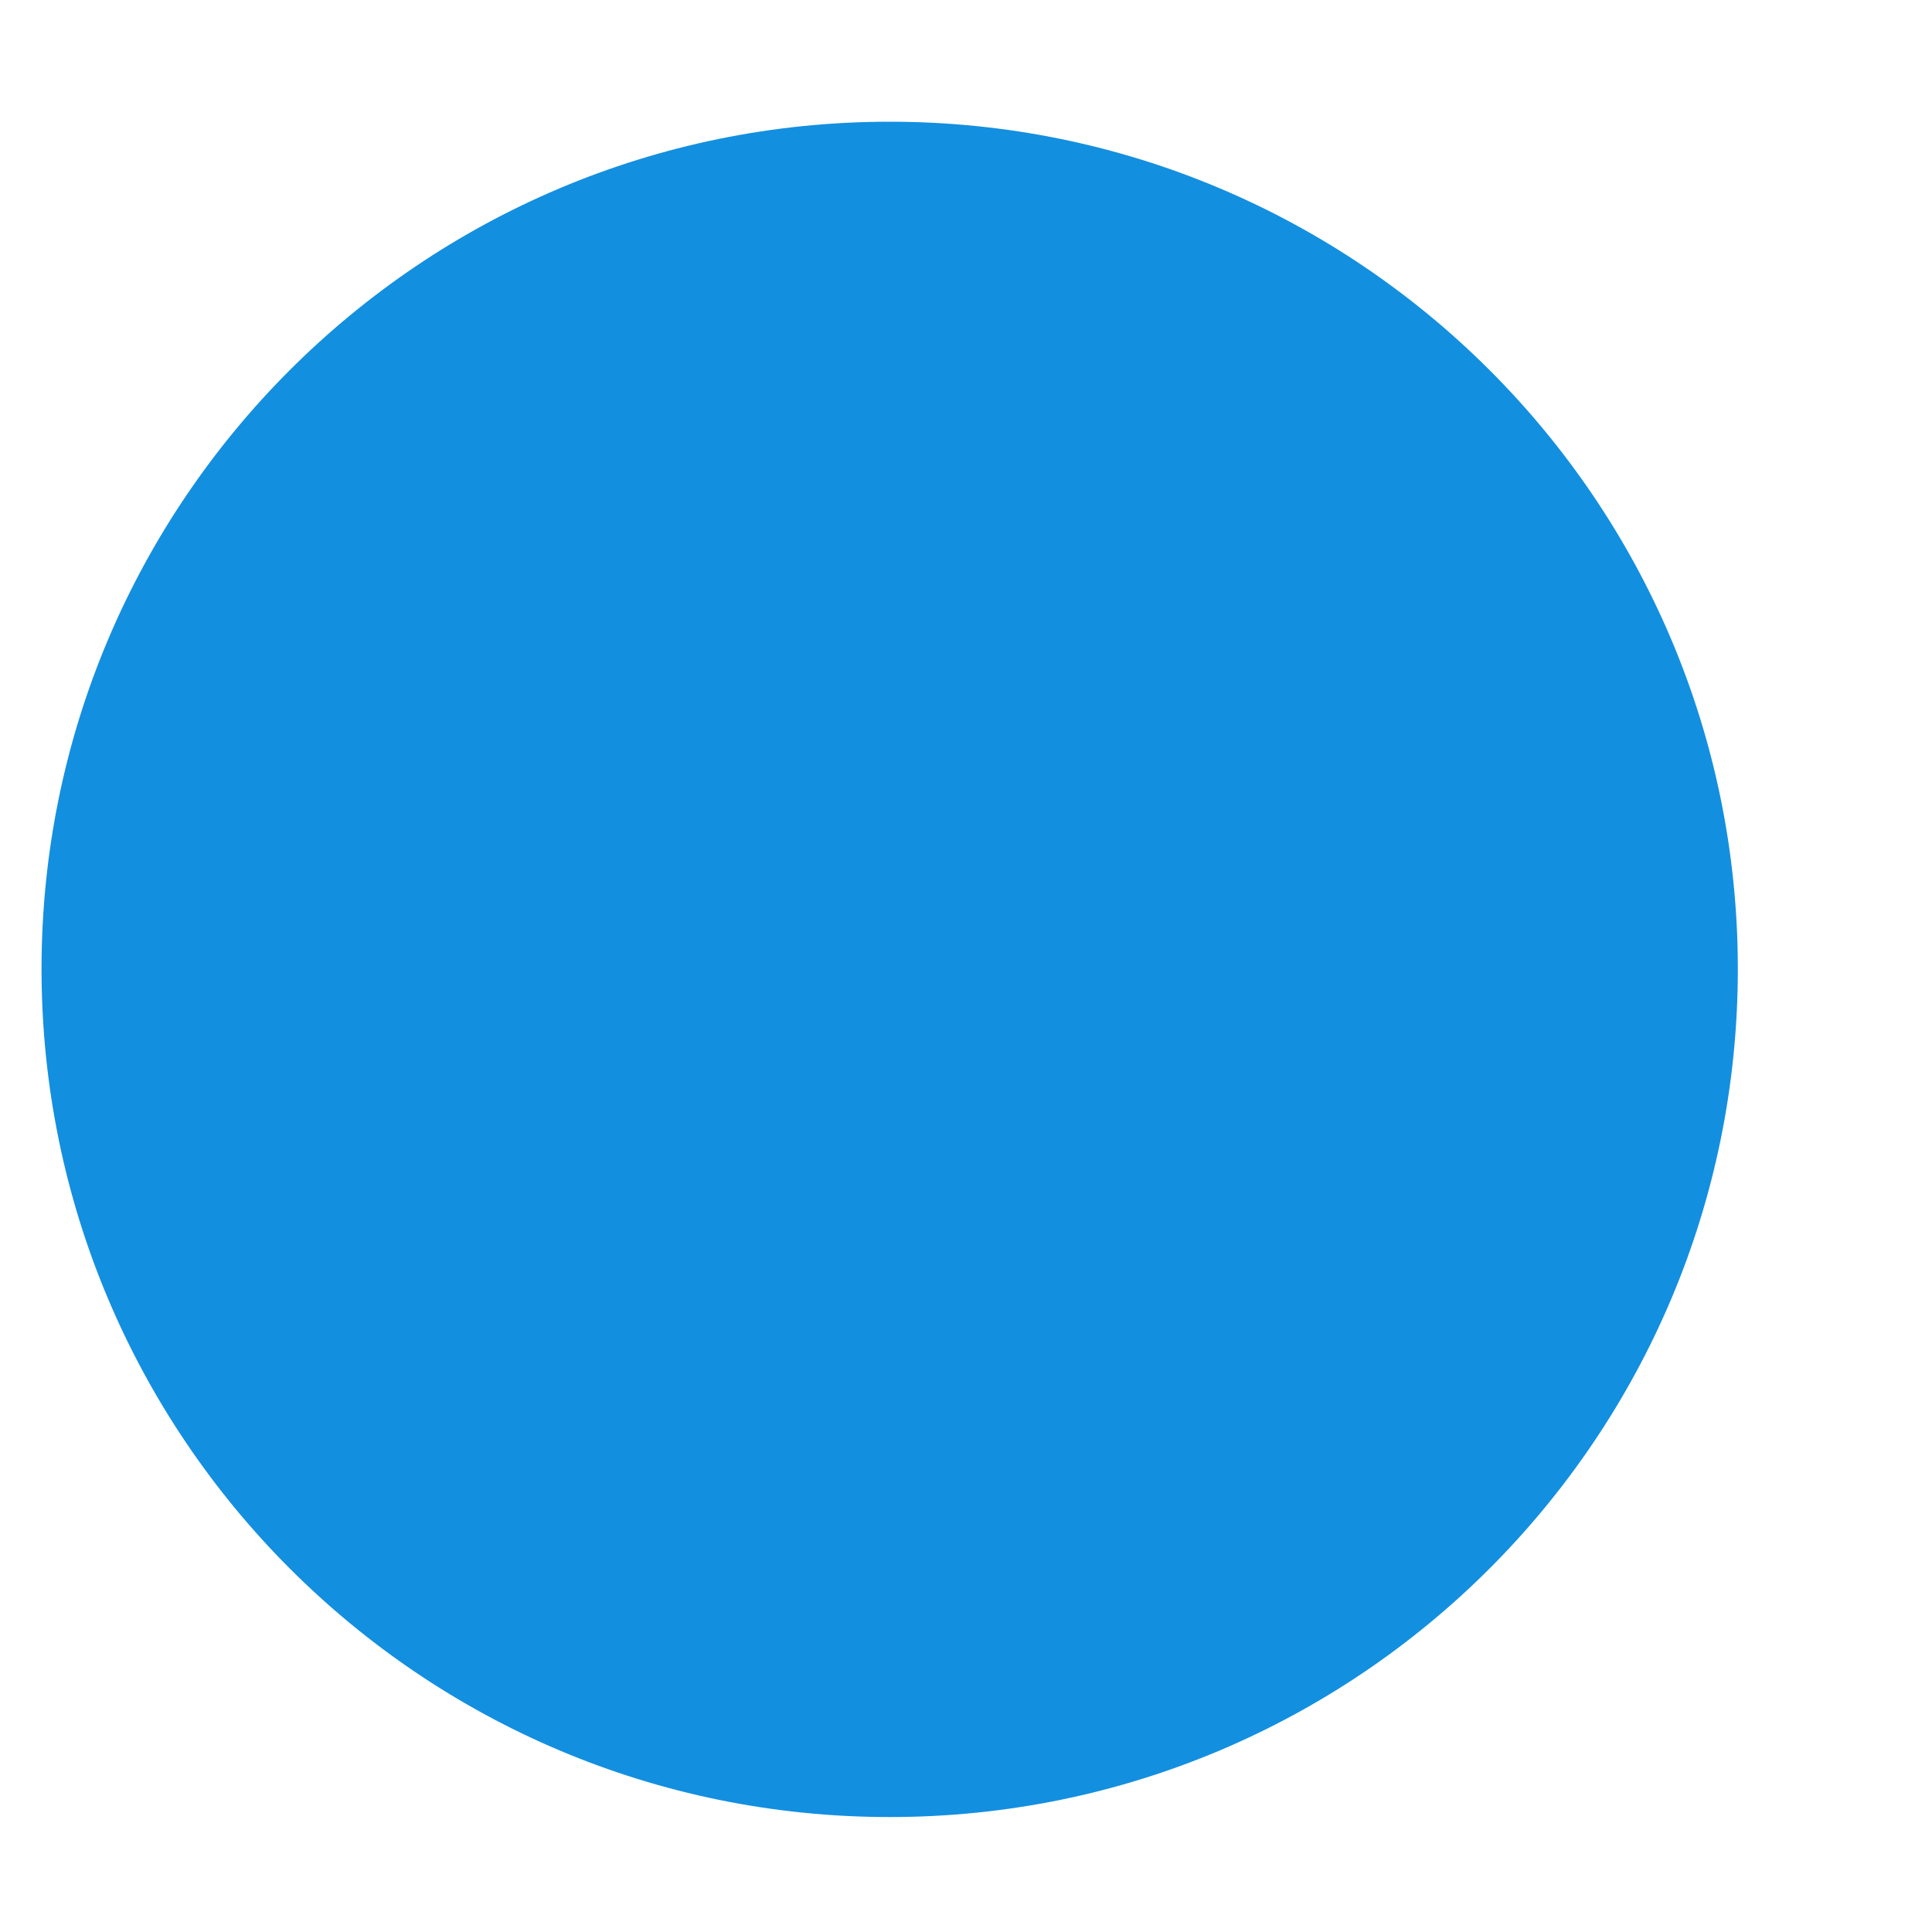
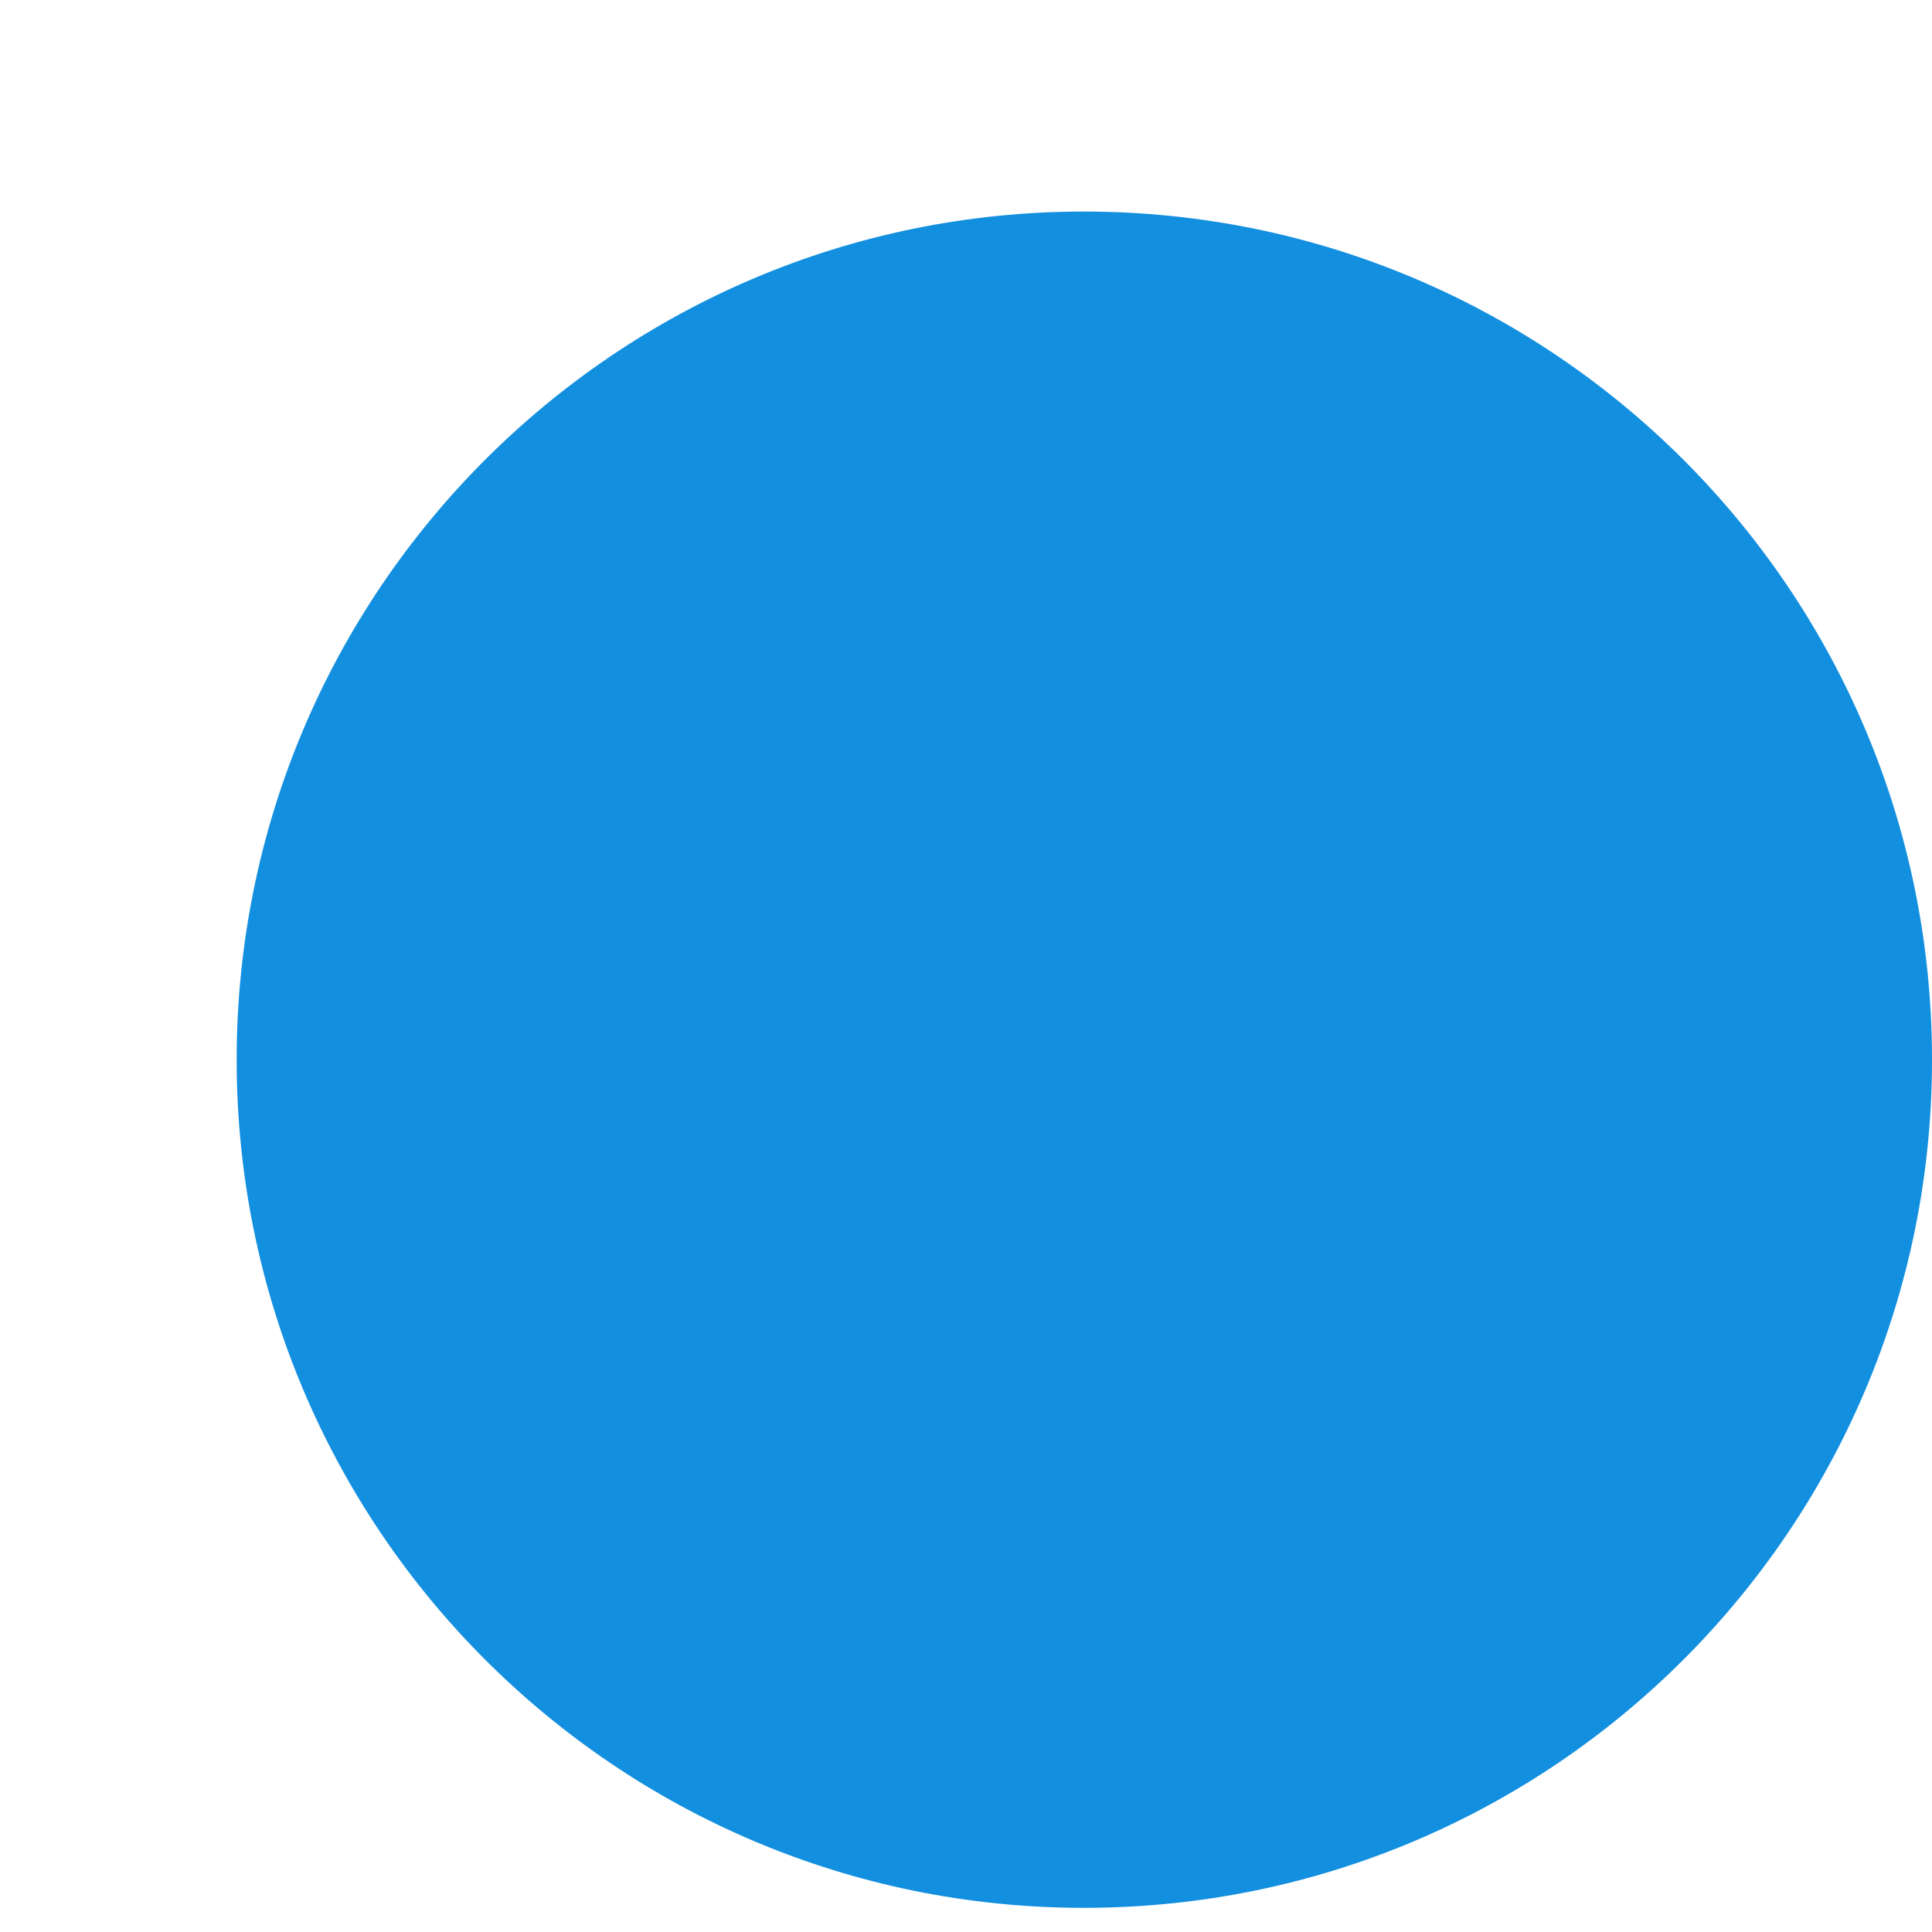
<svg xmlns="http://www.w3.org/2000/svg" version="1.1" width="2px" height="2px">
-   <g transform="matrix(1 0 0 1 -2488 -521 )">
-     <path d="M 0.043 1.003  C 0.043 1.488  0.436 1.881  0.921 1.881  C 1.406 1.881  1.799 1.488  1.799 1.003  C 1.799 0.519  1.406 0.126  0.921 0.126  C 0.436 0.126  0.043 0.519  0.043 1.003  Z " fill-rule="nonzero" fill="#138fe0" stroke="none" transform="matrix(1 0 0 1 2488 521 )" />
+   <g transform="matrix(1 0 0 1 -2482 -529 )">
+     <path d="M 0.245 1.097  C 0.245 1.582  0.638 1.975  1.122 1.975  C 1.607 1.975  2 1.582  2 1.097  C 2 0.612  1.607 0.219  1.122 0.219  C 0.638 0.219  0.245 0.612  0.245 1.097  Z " fill-rule="nonzero" fill="#138fe0" stroke="none" transform="matrix(1 0 0 1 2482 529 )" />
  </g>
</svg>
